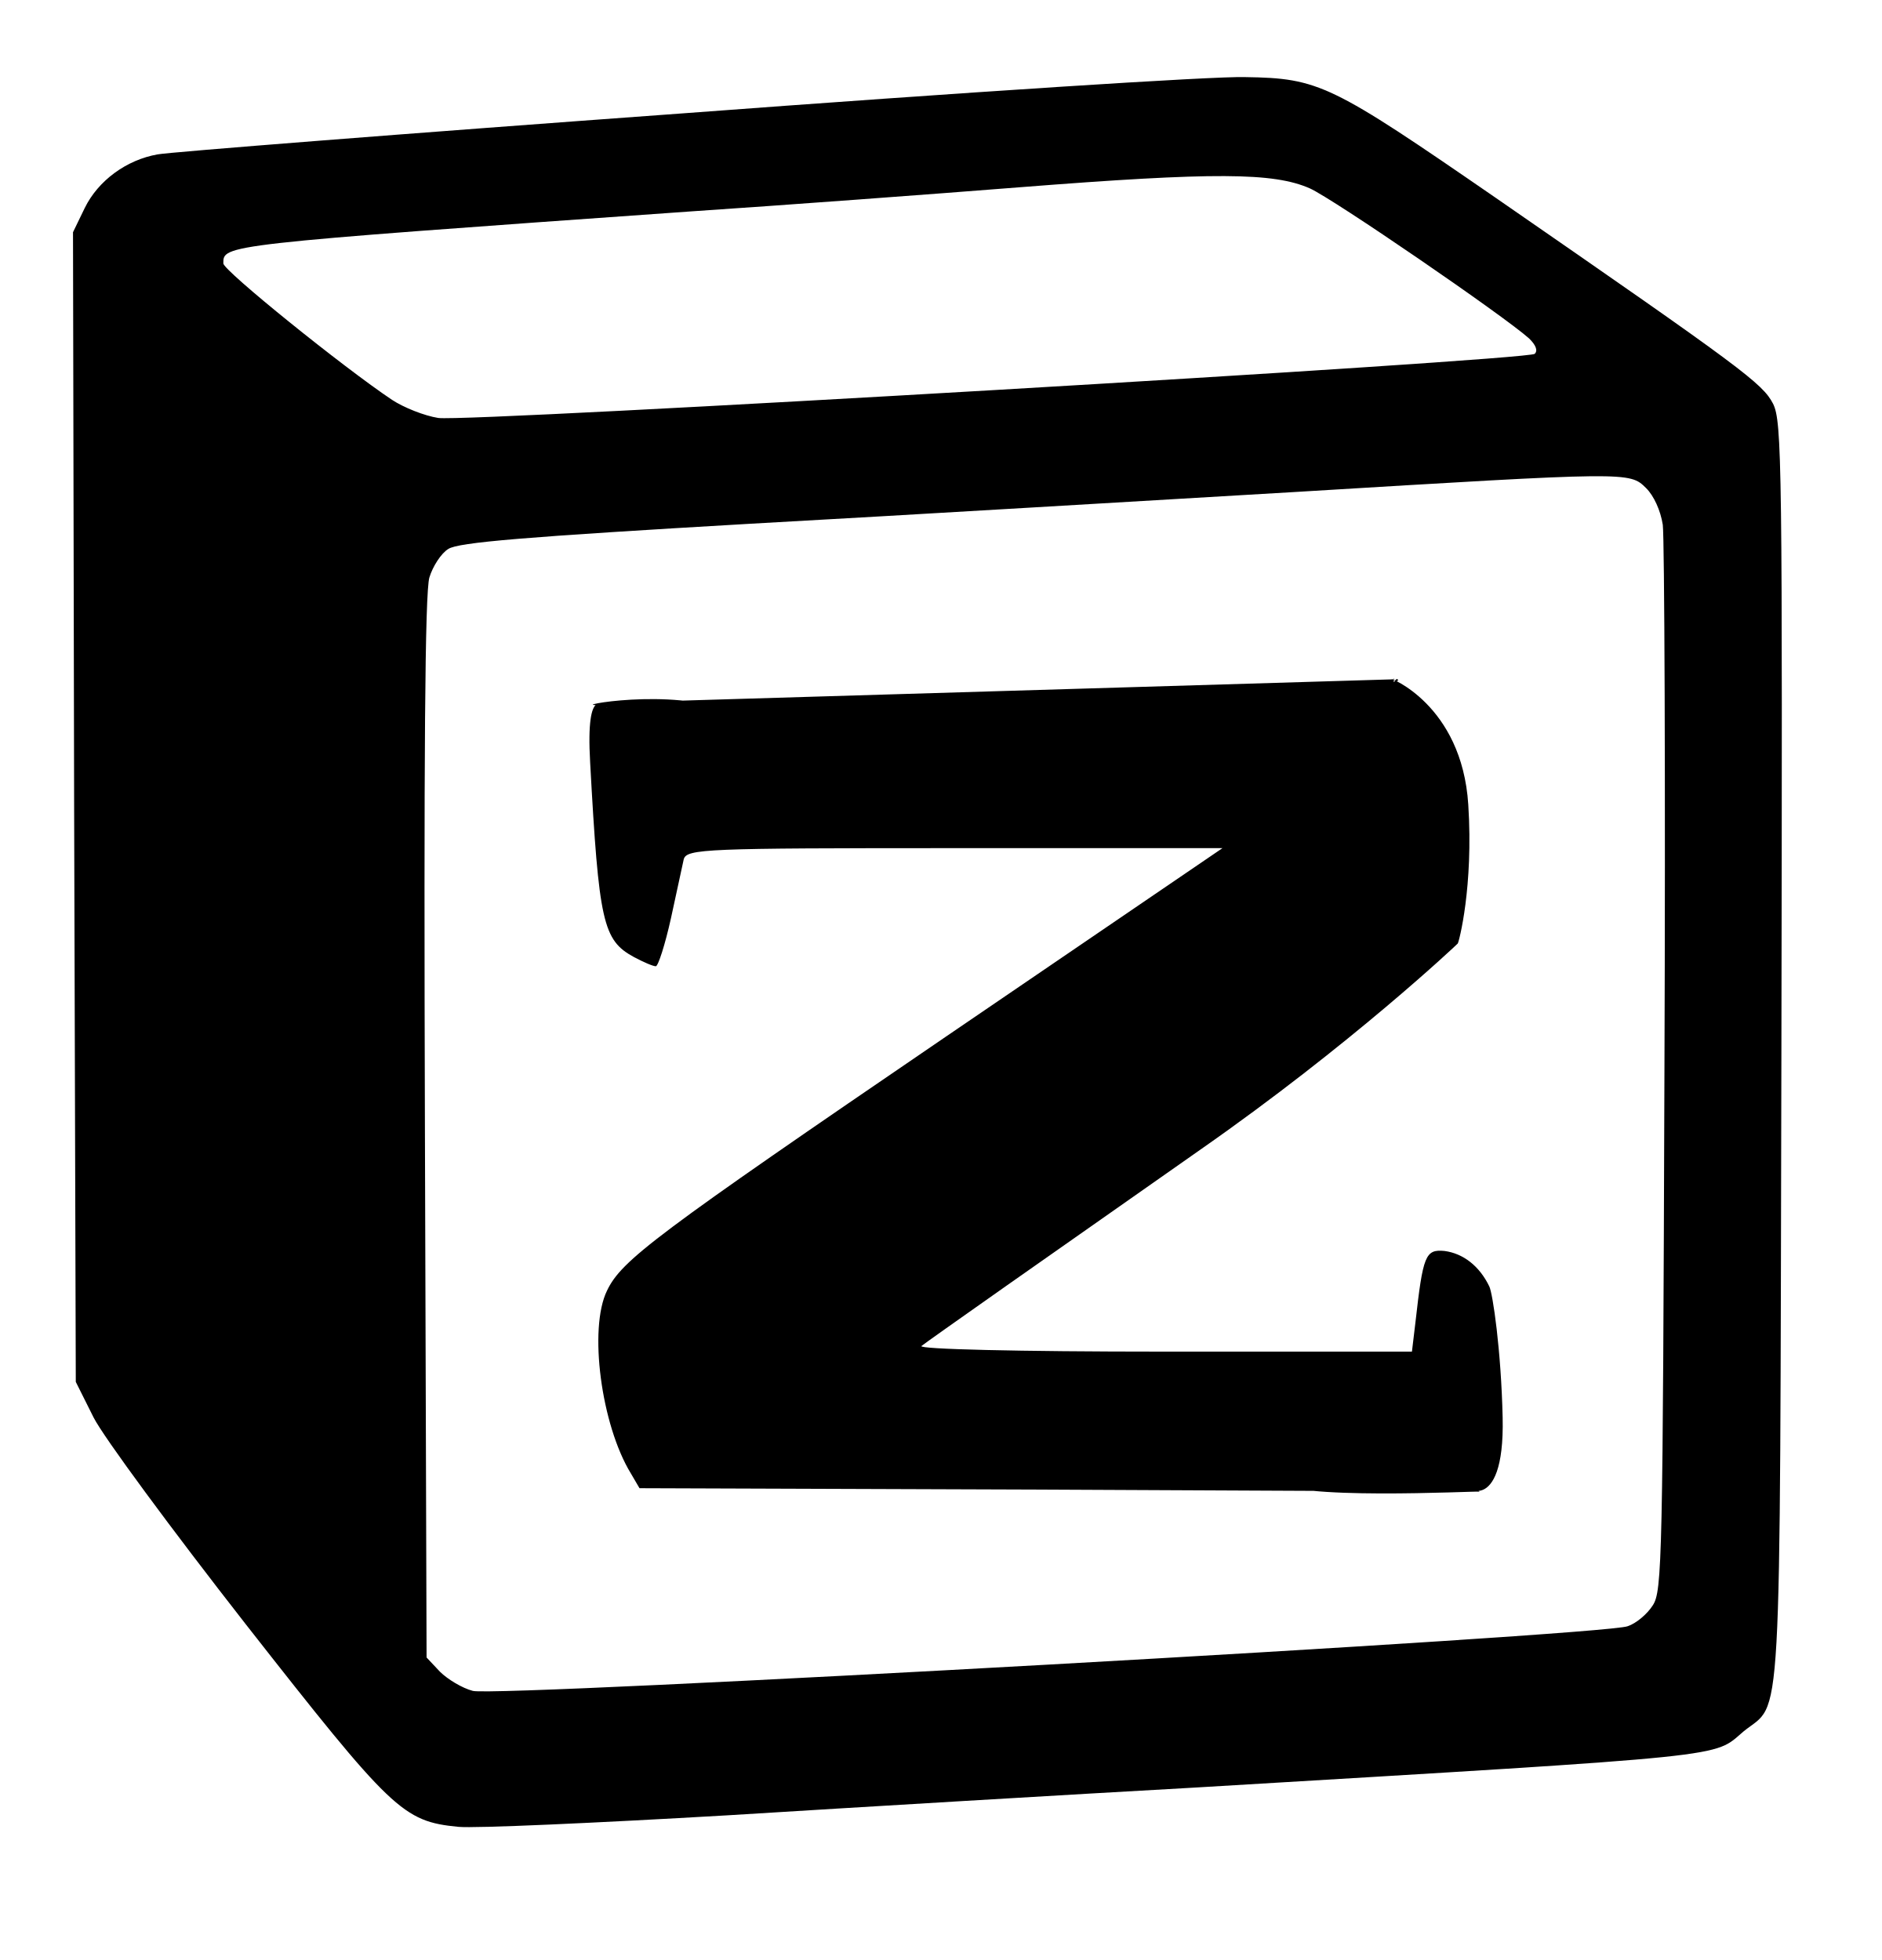
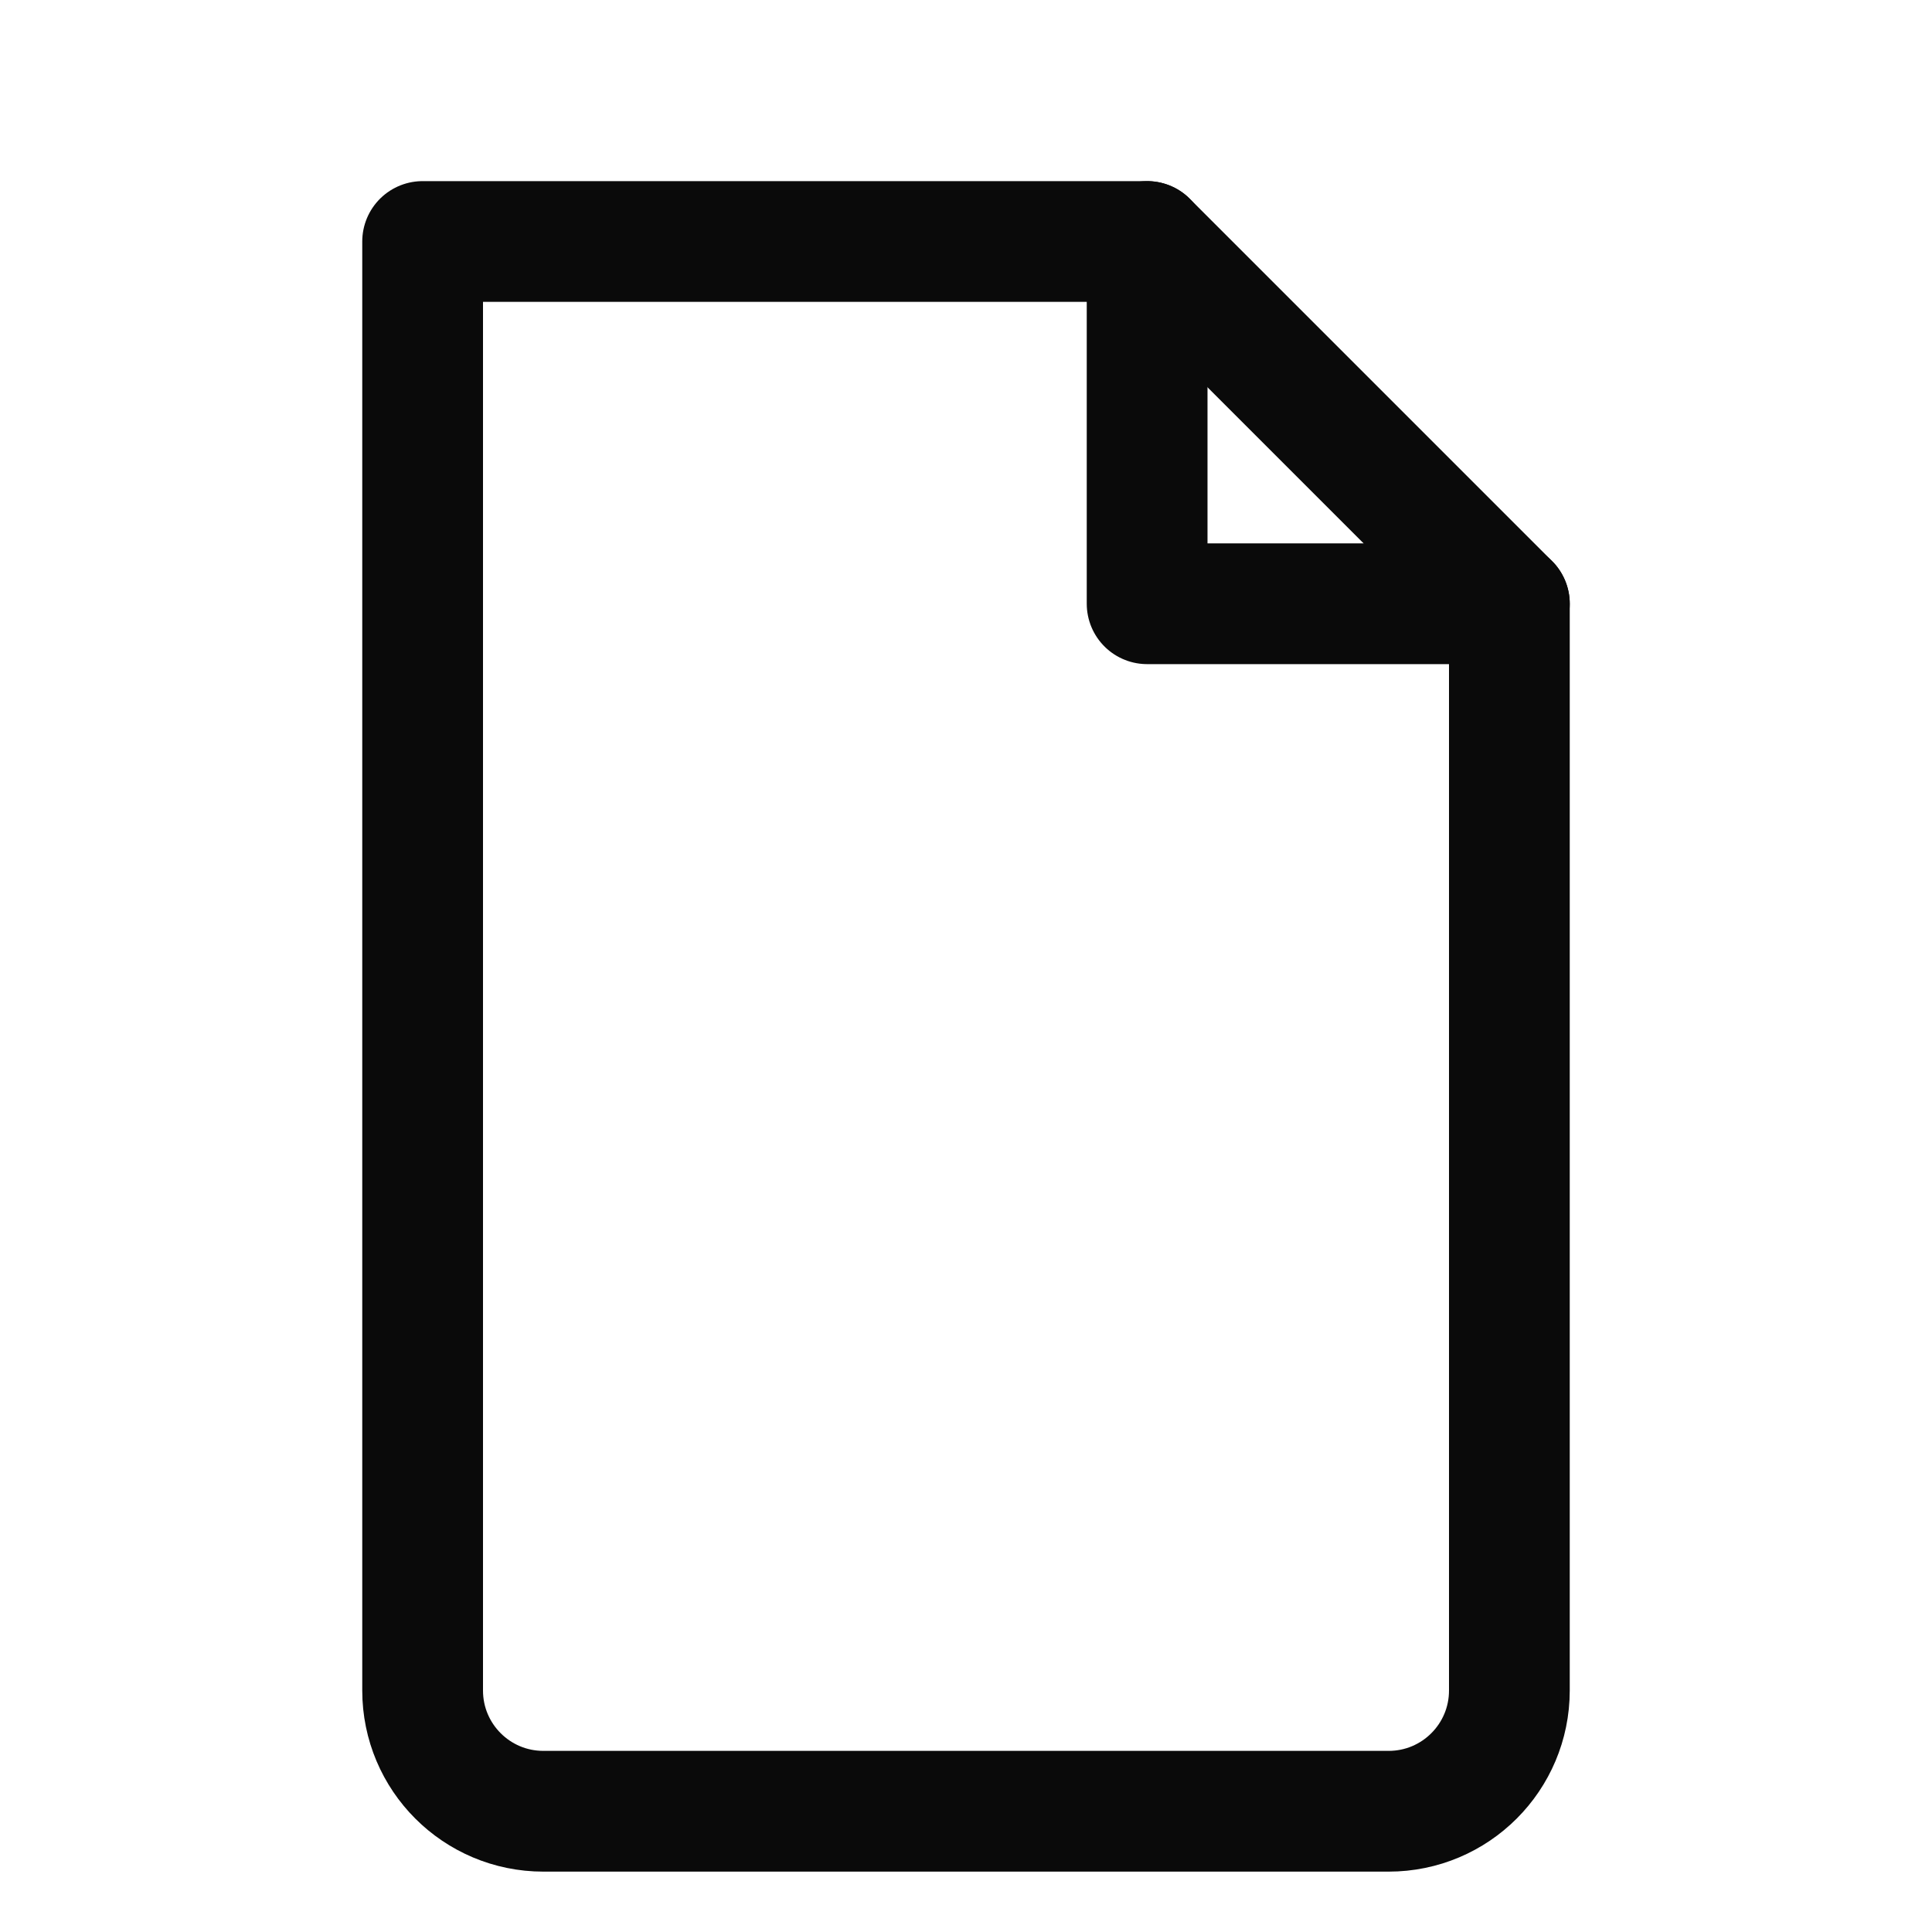
- <svg xmlns="http://www.w3.org/2000/svg" viewBox="13.38 3.2 485.44 505.7">
-   <path d="M 189.785 32.428 C 117.966 37.658 56.912 42.468 54.041 43.032 C 45.993 44.444 38.671 49.818 35.228 56.89 L 32.212 63.113 L 32.503 211.426 L 32.93 359.739 L 37.526 368.931 C 40.115 374.018 57.638 397.774 76.742 422.228 C 114.523 470.438 117.248 473.129 131.61 474.542 C 135.78 474.962 167.093 473.549 200.995 471.573 C 235.042 469.454 289.62 466.2 322.377 464.367 C 462.281 456.007 455.096 456.713 463.135 449.927 C 473.191 441.728 472.474 455.158 472.901 274.898 C 473.191 122.061 473.046 112.029 470.748 107.362 C 468.022 102.132 463.135 98.457 399.356 54.342 C 356.697 24.935 353.681 23.379 334.568 23.093 C 326.674 22.816 261.459 27.054 189.785 32.428 Z M 351.237 51.794 C 357.269 54.476 401.372 84.732 407.831 90.535 C 409.557 92.234 410.129 93.647 409.266 94.496 C 407.259 96.195 134.327 112.172 126.432 111.037 C 122.844 110.474 117.53 108.355 114.514 106.37 C 102.014 98.028 70.992 73.002 70.992 71.169 C 70.992 66.359 69.984 66.359 191.656 57.74 C 214.93 56.184 253.138 53.358 276.411 51.517 C 326.819 47.556 341.908 47.699 351.237 51.794 Z M 437.999 129.133 C 440.007 131.109 441.733 134.927 442.305 138.602 C 442.732 141.999 443.023 205.337 442.732 279.136 C 442.305 405.812 442.16 413.734 439.716 417.409 C 438.281 419.671 435.41 422.076 433.248 422.782 C 427.226 425.188 141.23 441.165 135.344 439.466 C 132.619 438.76 128.876 436.498 126.868 434.522 L 123.417 430.847 L 122.99 294.274 C 122.699 198.417 122.99 156.001 124.143 152.183 C 125.006 149.358 127.159 145.96 129.031 144.834 C 131.619 143.135 148.57 141.722 206.89 138.334 C 247.833 136.072 311.176 132.254 347.522 130.135 C 433.975 124.895 433.694 124.895 437.999 129.133 Z" style="" transform="matrix(1, 0, 0, 1, -5.684341886080802e-14, 0)" />
-   <path d="M 400.995 368.904 C 400.6 351.551 398.443 336.862 397.545 335.098 C 394.994 329.804 390.792 326.6 385.996 325.962 C 381.048 325.486 380.45 327.086 378.498 344.398 L 377.596 351.932 L 313.583 351.932 C 275.509 351.932 250.32 351.293 251.069 350.492 C 251.969 349.691 284.346 326.924 323.026 299.817 C 361.85 272.723 389.118 246.965 389.411 246.641 C 389.714 246.317 393.487 231.989 392.131 210.825 C 390.481 184.845 371.379 177.841 372.405 178.443 C 374.787 179.839 374.001 177.635 373.298 178.737 C 372.88 179.394 372.9 179.421 372.9 178.135 L 373.018 178.467 L 186.949 184.037 L 204.509 188.113 C 190.799 180.288 163.283 184.919 166.564 185.081 C 169.058 185.203 170.151 185.766 170.002 185.756 C 169.408 185.719 164.416 179.075 165.611 199.913 C 167.857 241.125 168.91 245.769 176.854 250.1 C 179.253 251.387 181.804 252.503 182.552 252.503 C 183.15 252.503 184.952 246.895 186.449 240.151 C 187.947 233.255 189.444 226.36 189.749 224.921 C 190.496 222.193 195.143 222.03 259.611 222.03 L 328.723 222.03 L 257.212 270.776 C 182.258 321.925 173.706 328.345 169.962 336.203 C 165.164 345.99 168.464 370.845 176.106 383.347 L 178.342 387.169 L 280.591 387.525 L 382.982 388.002 L 342.377 385.077 C 344.846 390.5 394.607 387.846 394.876 388.061 C 395.143 388.272 395.073 387.822 393.645 387.304 C 389.356 385.756 401.606 395.719 400.995 368.904 Z" style="transform-origin: 283.222px 283.329px;" />
+ <svg xmlns="http://www.w3.org/2000/svg" viewBox="0 0 32 32" fill="none">
+   <path d="M7 4H19L25 10V28C25 29.105 24.105 30 23 30H9C7.895 30 7 29.105 7 28V4Z" stroke="#0a0a0a" stroke-width="2" stroke-linejoin="round" />
+   <path d="M19 4V10H25" stroke="#0a0a0a" stroke-width="2" stroke-linecap="round" stroke-linejoin="round" />
</svg>
